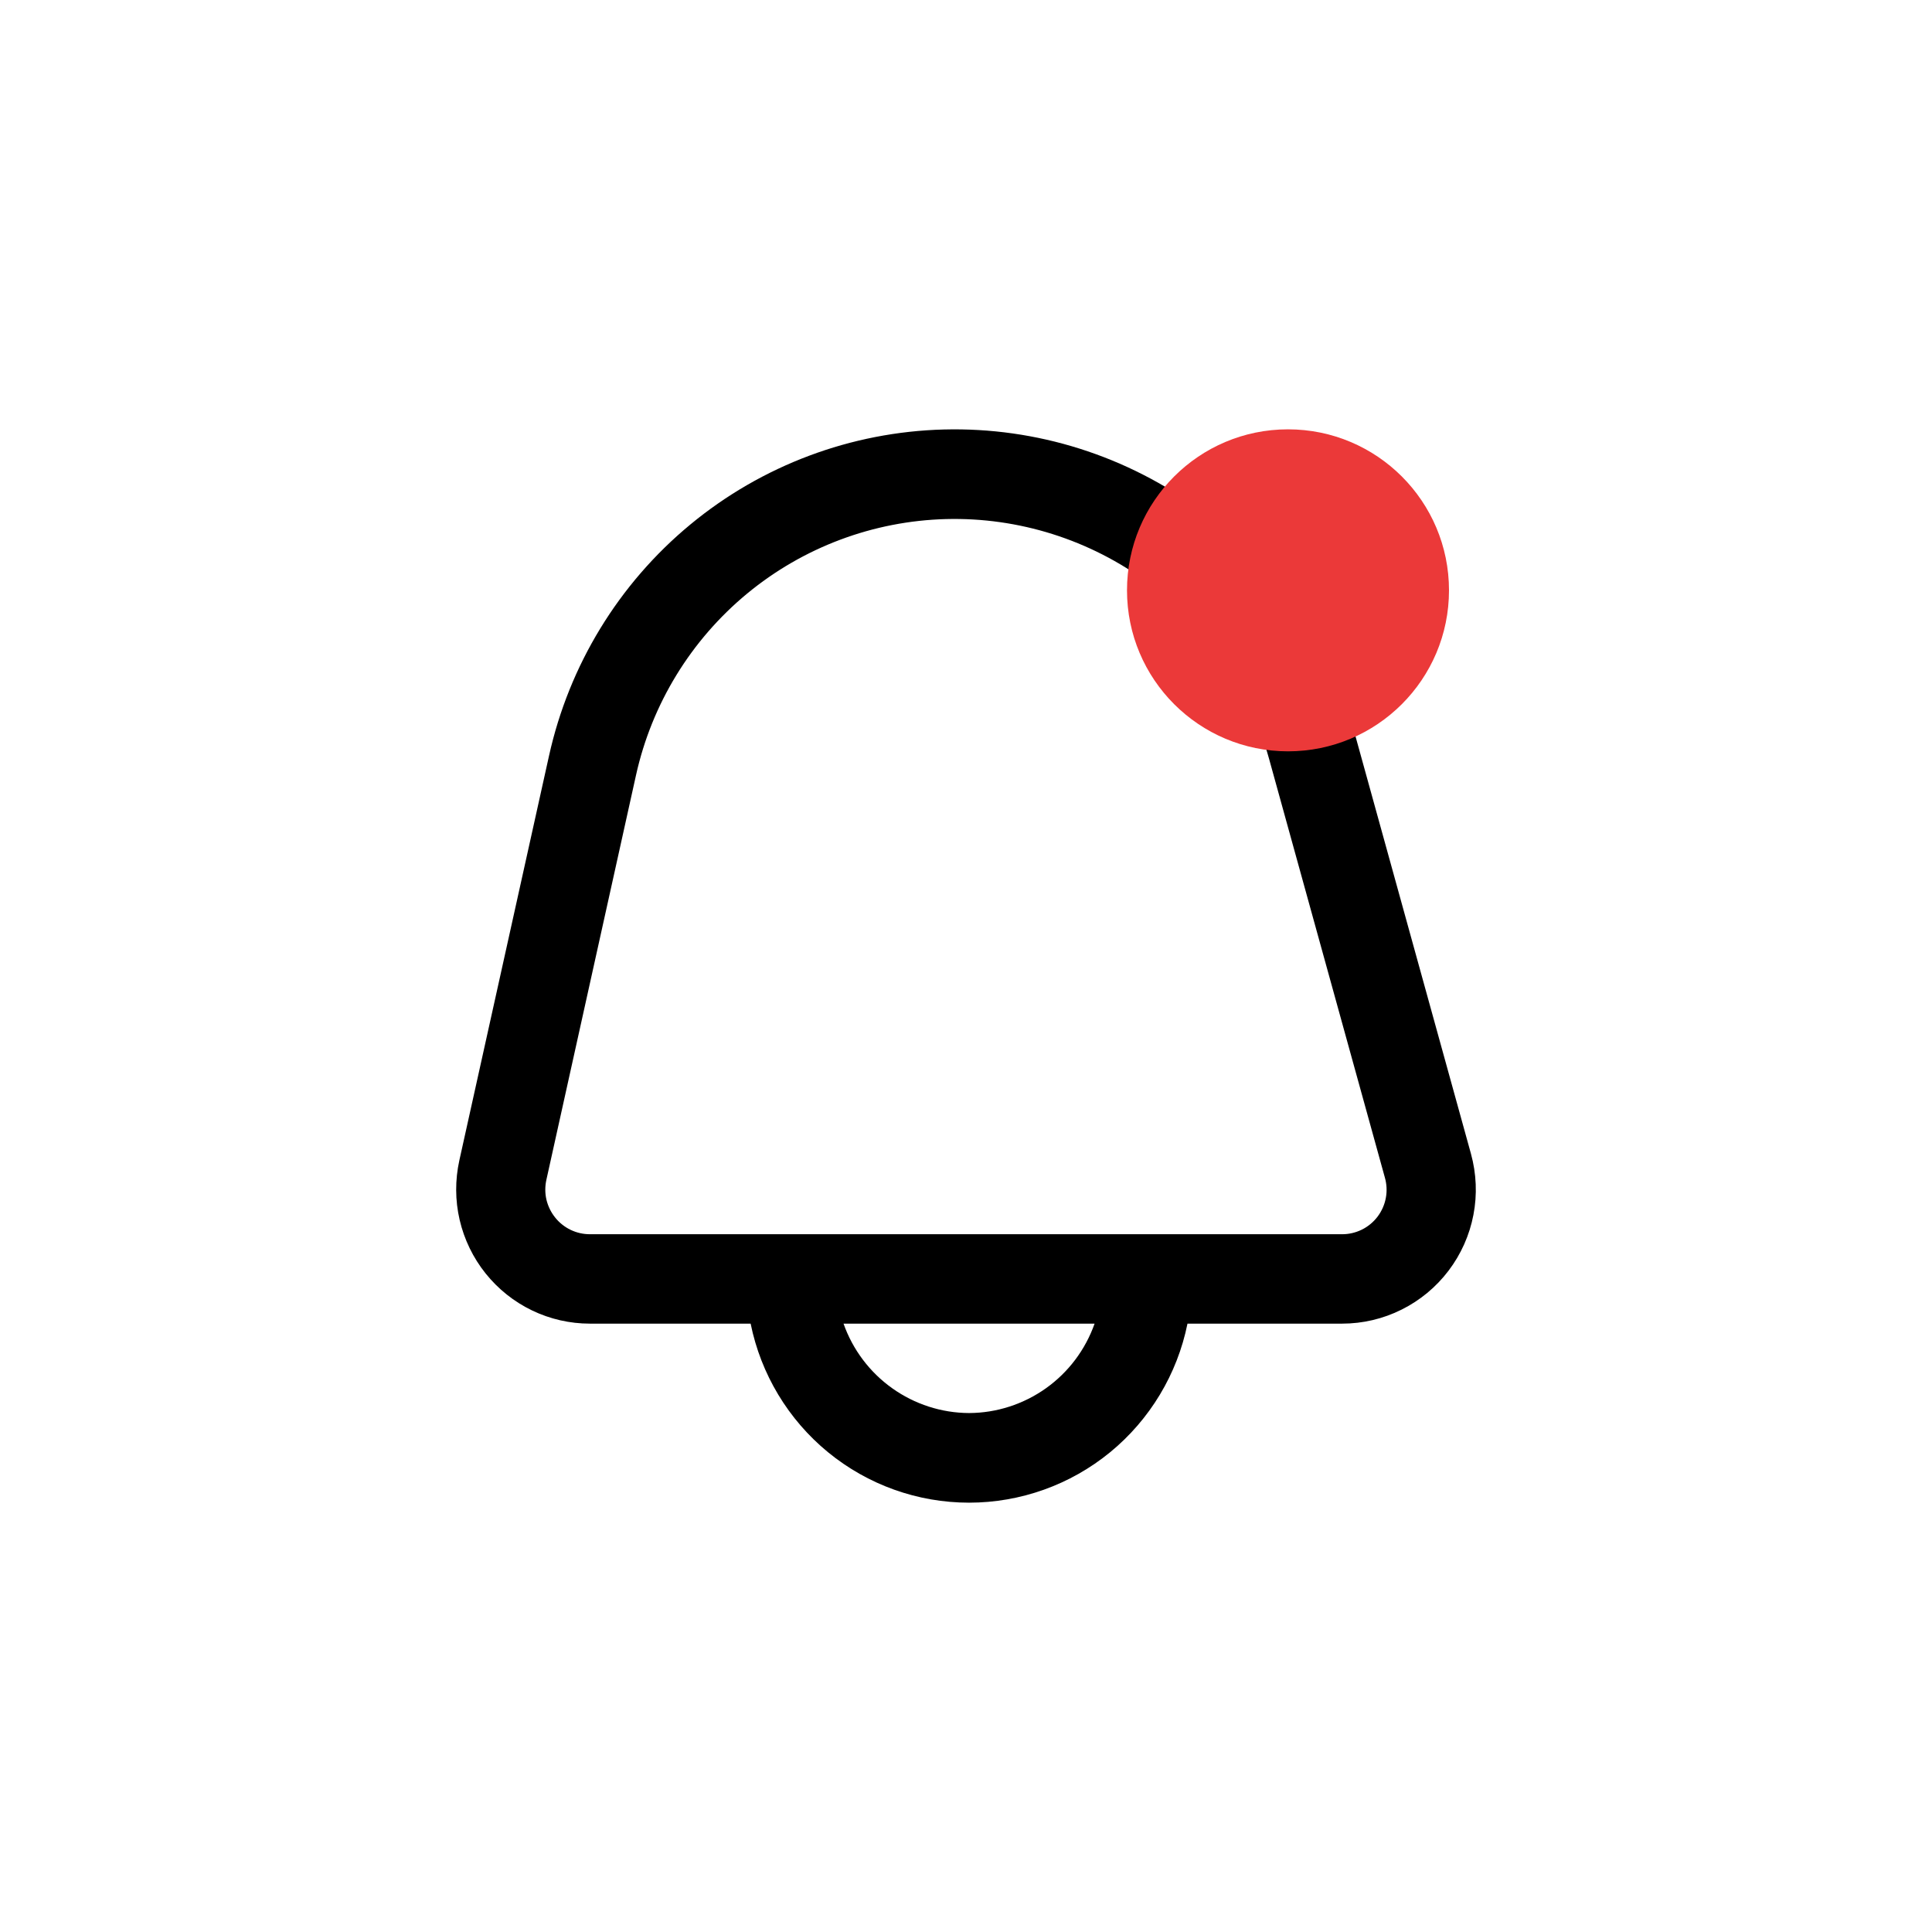
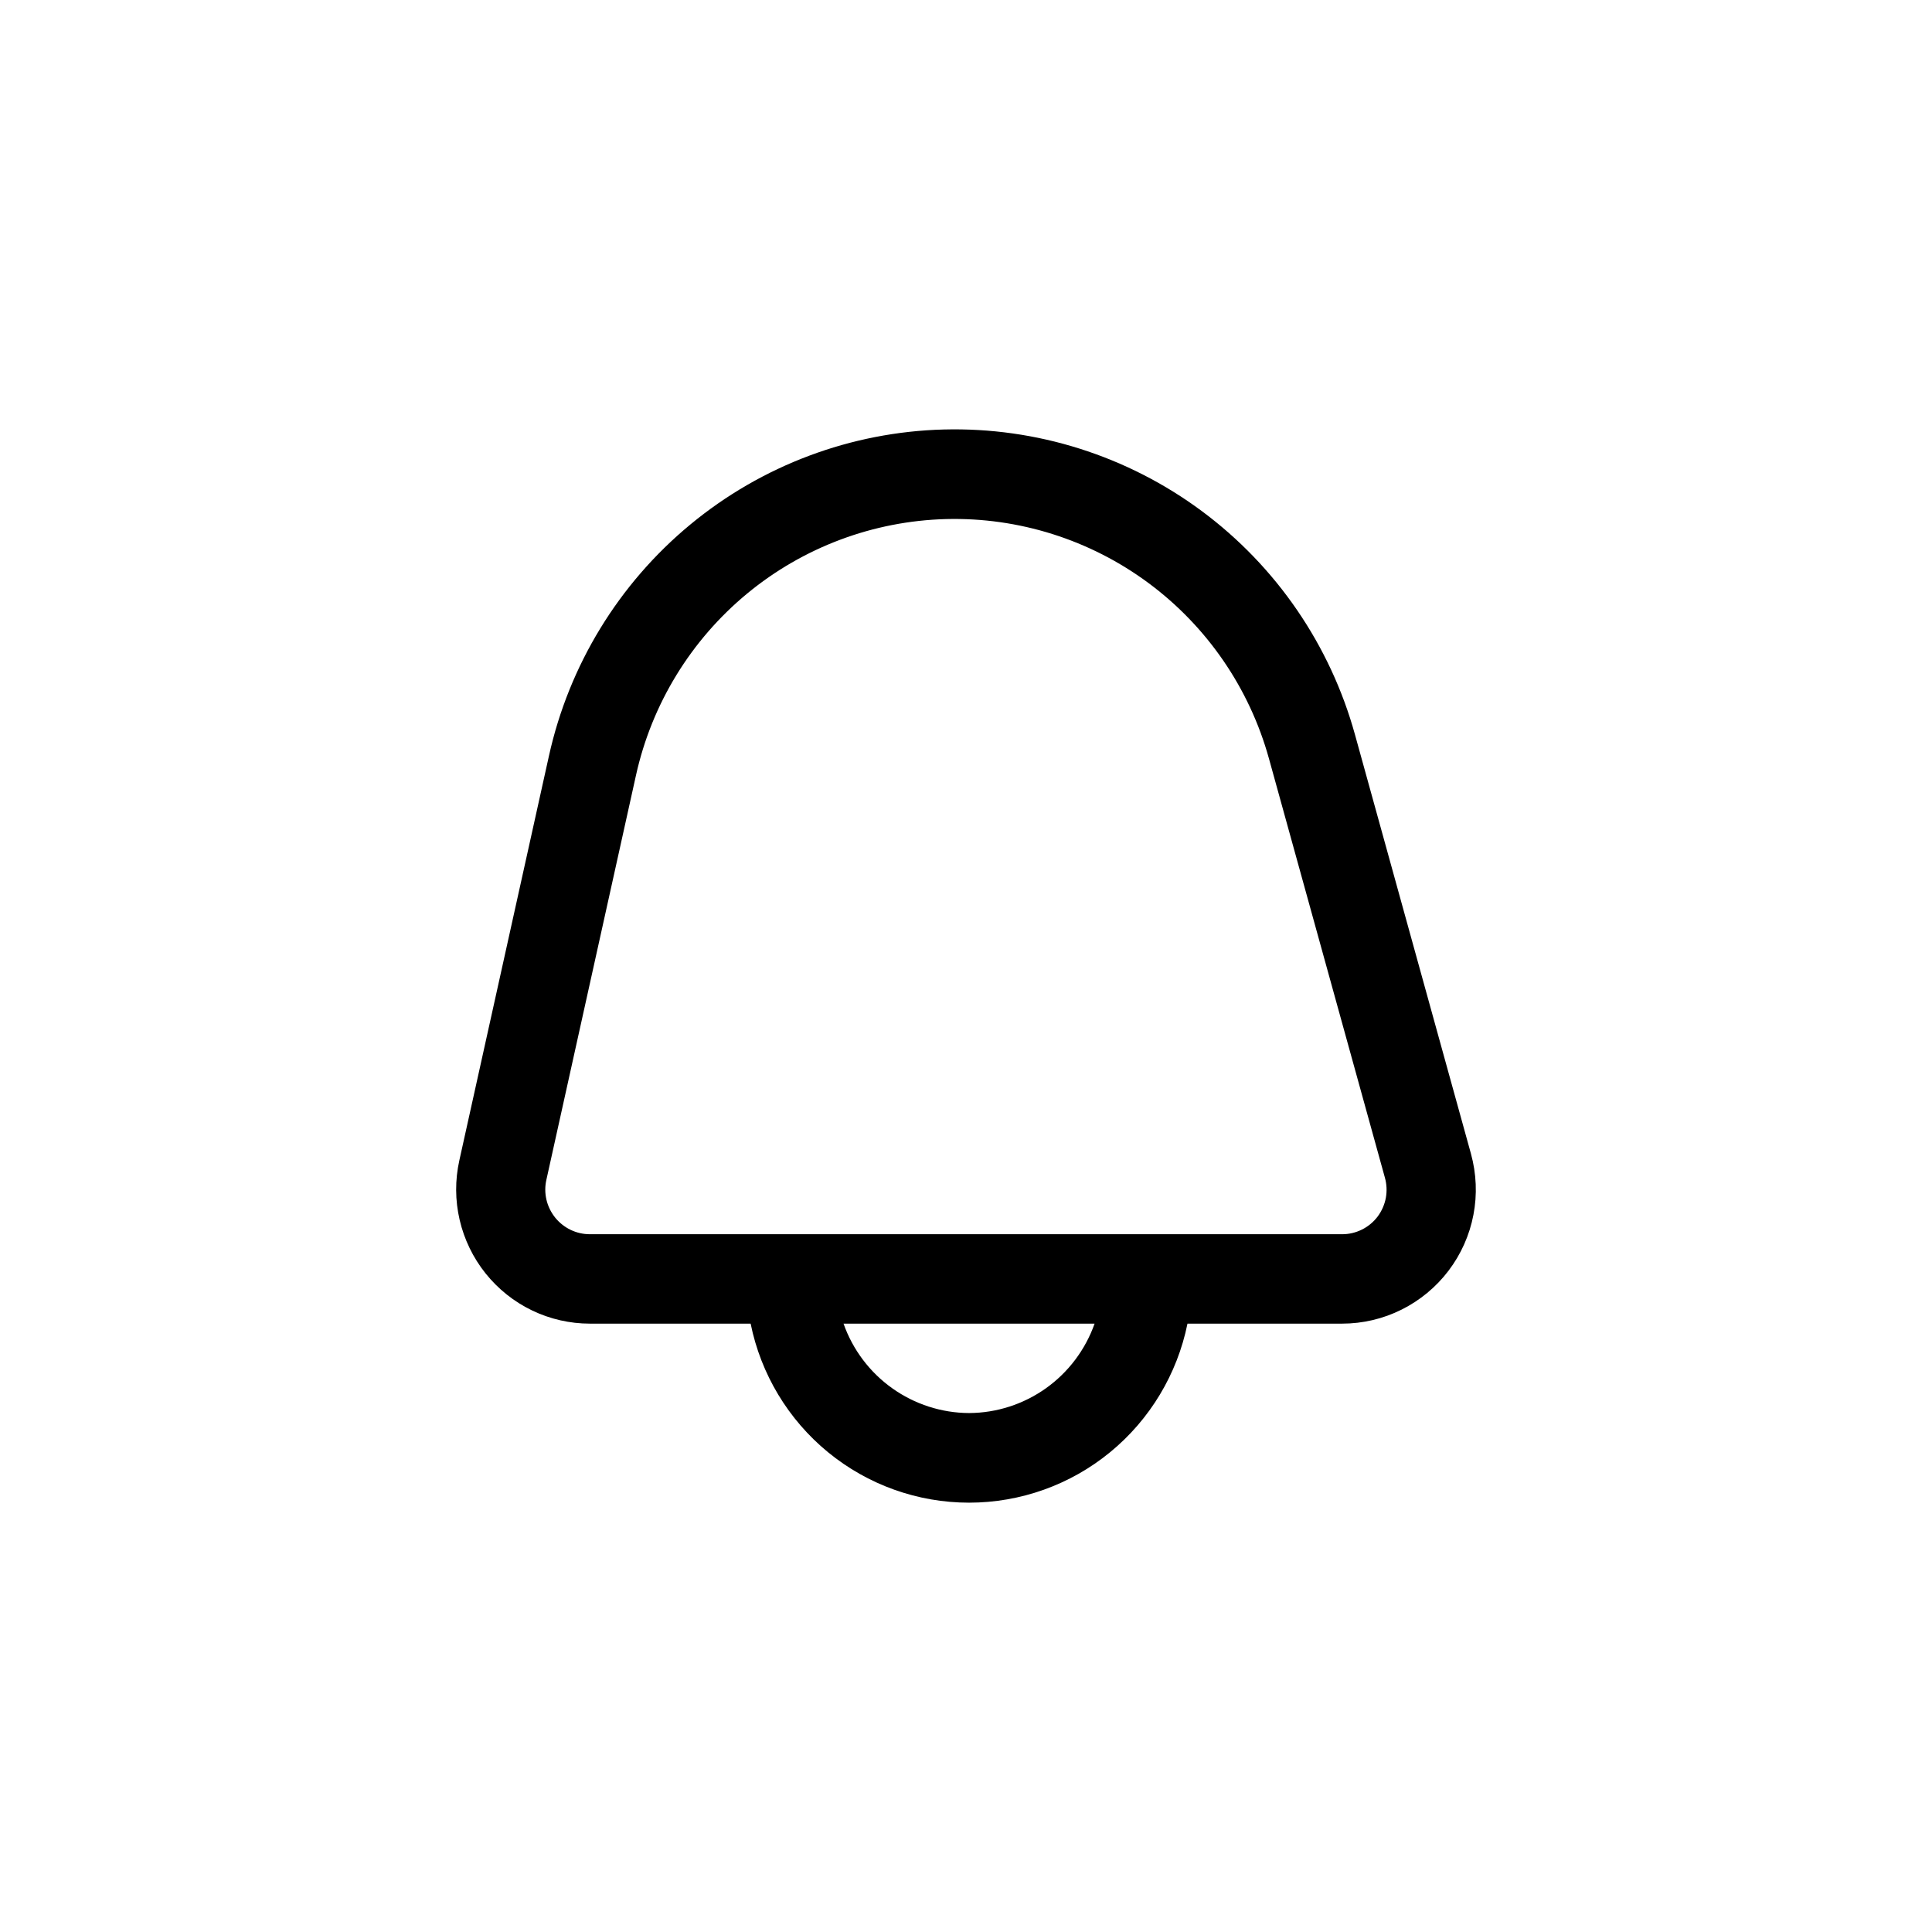
<svg xmlns="http://www.w3.org/2000/svg" width="36" height="36" viewBox="0 0 36 36" fill="none">
-   <path d="M27.409 21.498L25.25 13.692C24.788 12.022 23.784 10.555 22.395 9.524C21.006 8.493 19.314 7.958 17.587 8.003C15.86 8.048 14.197 8.671 12.864 9.773C11.531 10.875 10.604 12.393 10.23 14.084L8.559 21.623C8.479 21.988 8.48 22.367 8.565 22.732C8.65 23.096 8.815 23.437 9.048 23.728C9.282 24.02 9.577 24.256 9.914 24.418C10.25 24.58 10.618 24.664 10.991 24.664H13.987C14.178 25.605 14.687 26.452 15.429 27.06C16.171 27.668 17.099 28 18.057 28C19.015 28 19.944 27.668 20.686 27.06C21.427 26.452 21.937 25.605 22.127 24.664H25.009C25.393 24.664 25.772 24.575 26.116 24.403C26.46 24.232 26.759 23.984 26.992 23.677C27.224 23.371 27.383 23.015 27.455 22.637C27.528 22.259 27.511 21.869 27.409 21.498ZM18.057 26.33C17.544 26.328 17.043 26.166 16.625 25.868C16.206 25.57 15.889 25.149 15.718 24.664H20.396C20.225 25.149 19.909 25.57 19.49 25.868C19.071 26.166 18.571 26.328 18.057 26.33ZM25.67 22.669C25.592 22.772 25.492 22.855 25.377 22.912C25.261 22.969 25.134 22.999 25.005 22.998H10.991C10.867 22.998 10.744 22.97 10.632 22.916C10.52 22.862 10.421 22.783 10.344 22.686C10.266 22.589 10.211 22.475 10.182 22.354C10.154 22.232 10.154 22.106 10.181 21.984L11.851 14.445C12.145 13.117 12.874 11.927 13.92 11.062C14.967 10.197 16.272 9.708 17.628 9.672C18.983 9.637 20.312 10.057 21.402 10.865C22.493 11.674 23.282 12.825 23.646 14.135L25.805 21.942C25.84 22.065 25.847 22.195 25.823 22.321C25.8 22.447 25.747 22.566 25.67 22.669Z" fill="black" />
-   <circle cx="24" cy="11" r="3" fill="#EB3939" />
+   <path d="M27.409 21.498L25.249 13.692C24.788 12.022 23.783 10.555 22.395 9.524C21.006 8.493 19.314 7.958 17.587 8.003C15.86 8.048 14.197 8.671 12.864 9.773C11.531 10.875 10.603 12.393 10.229 14.084L8.559 21.623C8.478 21.988 8.48 22.367 8.565 22.732C8.65 23.096 8.815 23.437 9.048 23.728C9.282 24.02 9.577 24.256 9.914 24.418C10.25 24.58 10.618 24.664 10.991 24.664H13.987C14.178 25.605 14.687 26.452 15.429 27.06C16.171 27.668 17.099 28 18.057 28C19.015 28 19.944 27.668 20.685 27.06C21.427 26.452 21.936 25.605 22.127 24.664H25.009C25.393 24.664 25.772 24.575 26.116 24.403C26.459 24.232 26.759 23.984 26.992 23.677C27.224 23.371 27.383 23.015 27.455 22.637C27.528 22.259 27.511 21.869 27.409 21.498ZM18.057 26.33C17.544 26.328 17.043 26.166 16.625 25.868C16.206 25.57 15.889 25.149 15.718 24.664H20.396C20.225 25.149 19.908 25.57 19.49 25.868C19.071 26.166 18.571 26.328 18.057 26.33ZM25.67 22.669C25.592 22.772 25.492 22.855 25.376 22.912C25.261 22.969 25.134 22.999 25.005 22.998H10.991C10.867 22.998 10.744 22.97 10.632 22.916C10.52 22.862 10.421 22.783 10.343 22.686C10.266 22.589 10.21 22.475 10.182 22.354C10.154 22.232 10.153 22.106 10.181 21.984L11.851 14.445C12.145 13.117 12.874 11.927 13.92 11.062C14.967 10.197 16.272 9.708 17.628 9.672C18.983 9.637 20.312 10.057 21.402 10.865C22.493 11.674 23.282 12.825 23.645 14.135L25.805 21.942C25.84 22.065 25.846 22.195 25.823 22.321C25.799 22.447 25.747 22.566 25.67 22.669Z" fill="black" />
</svg>
